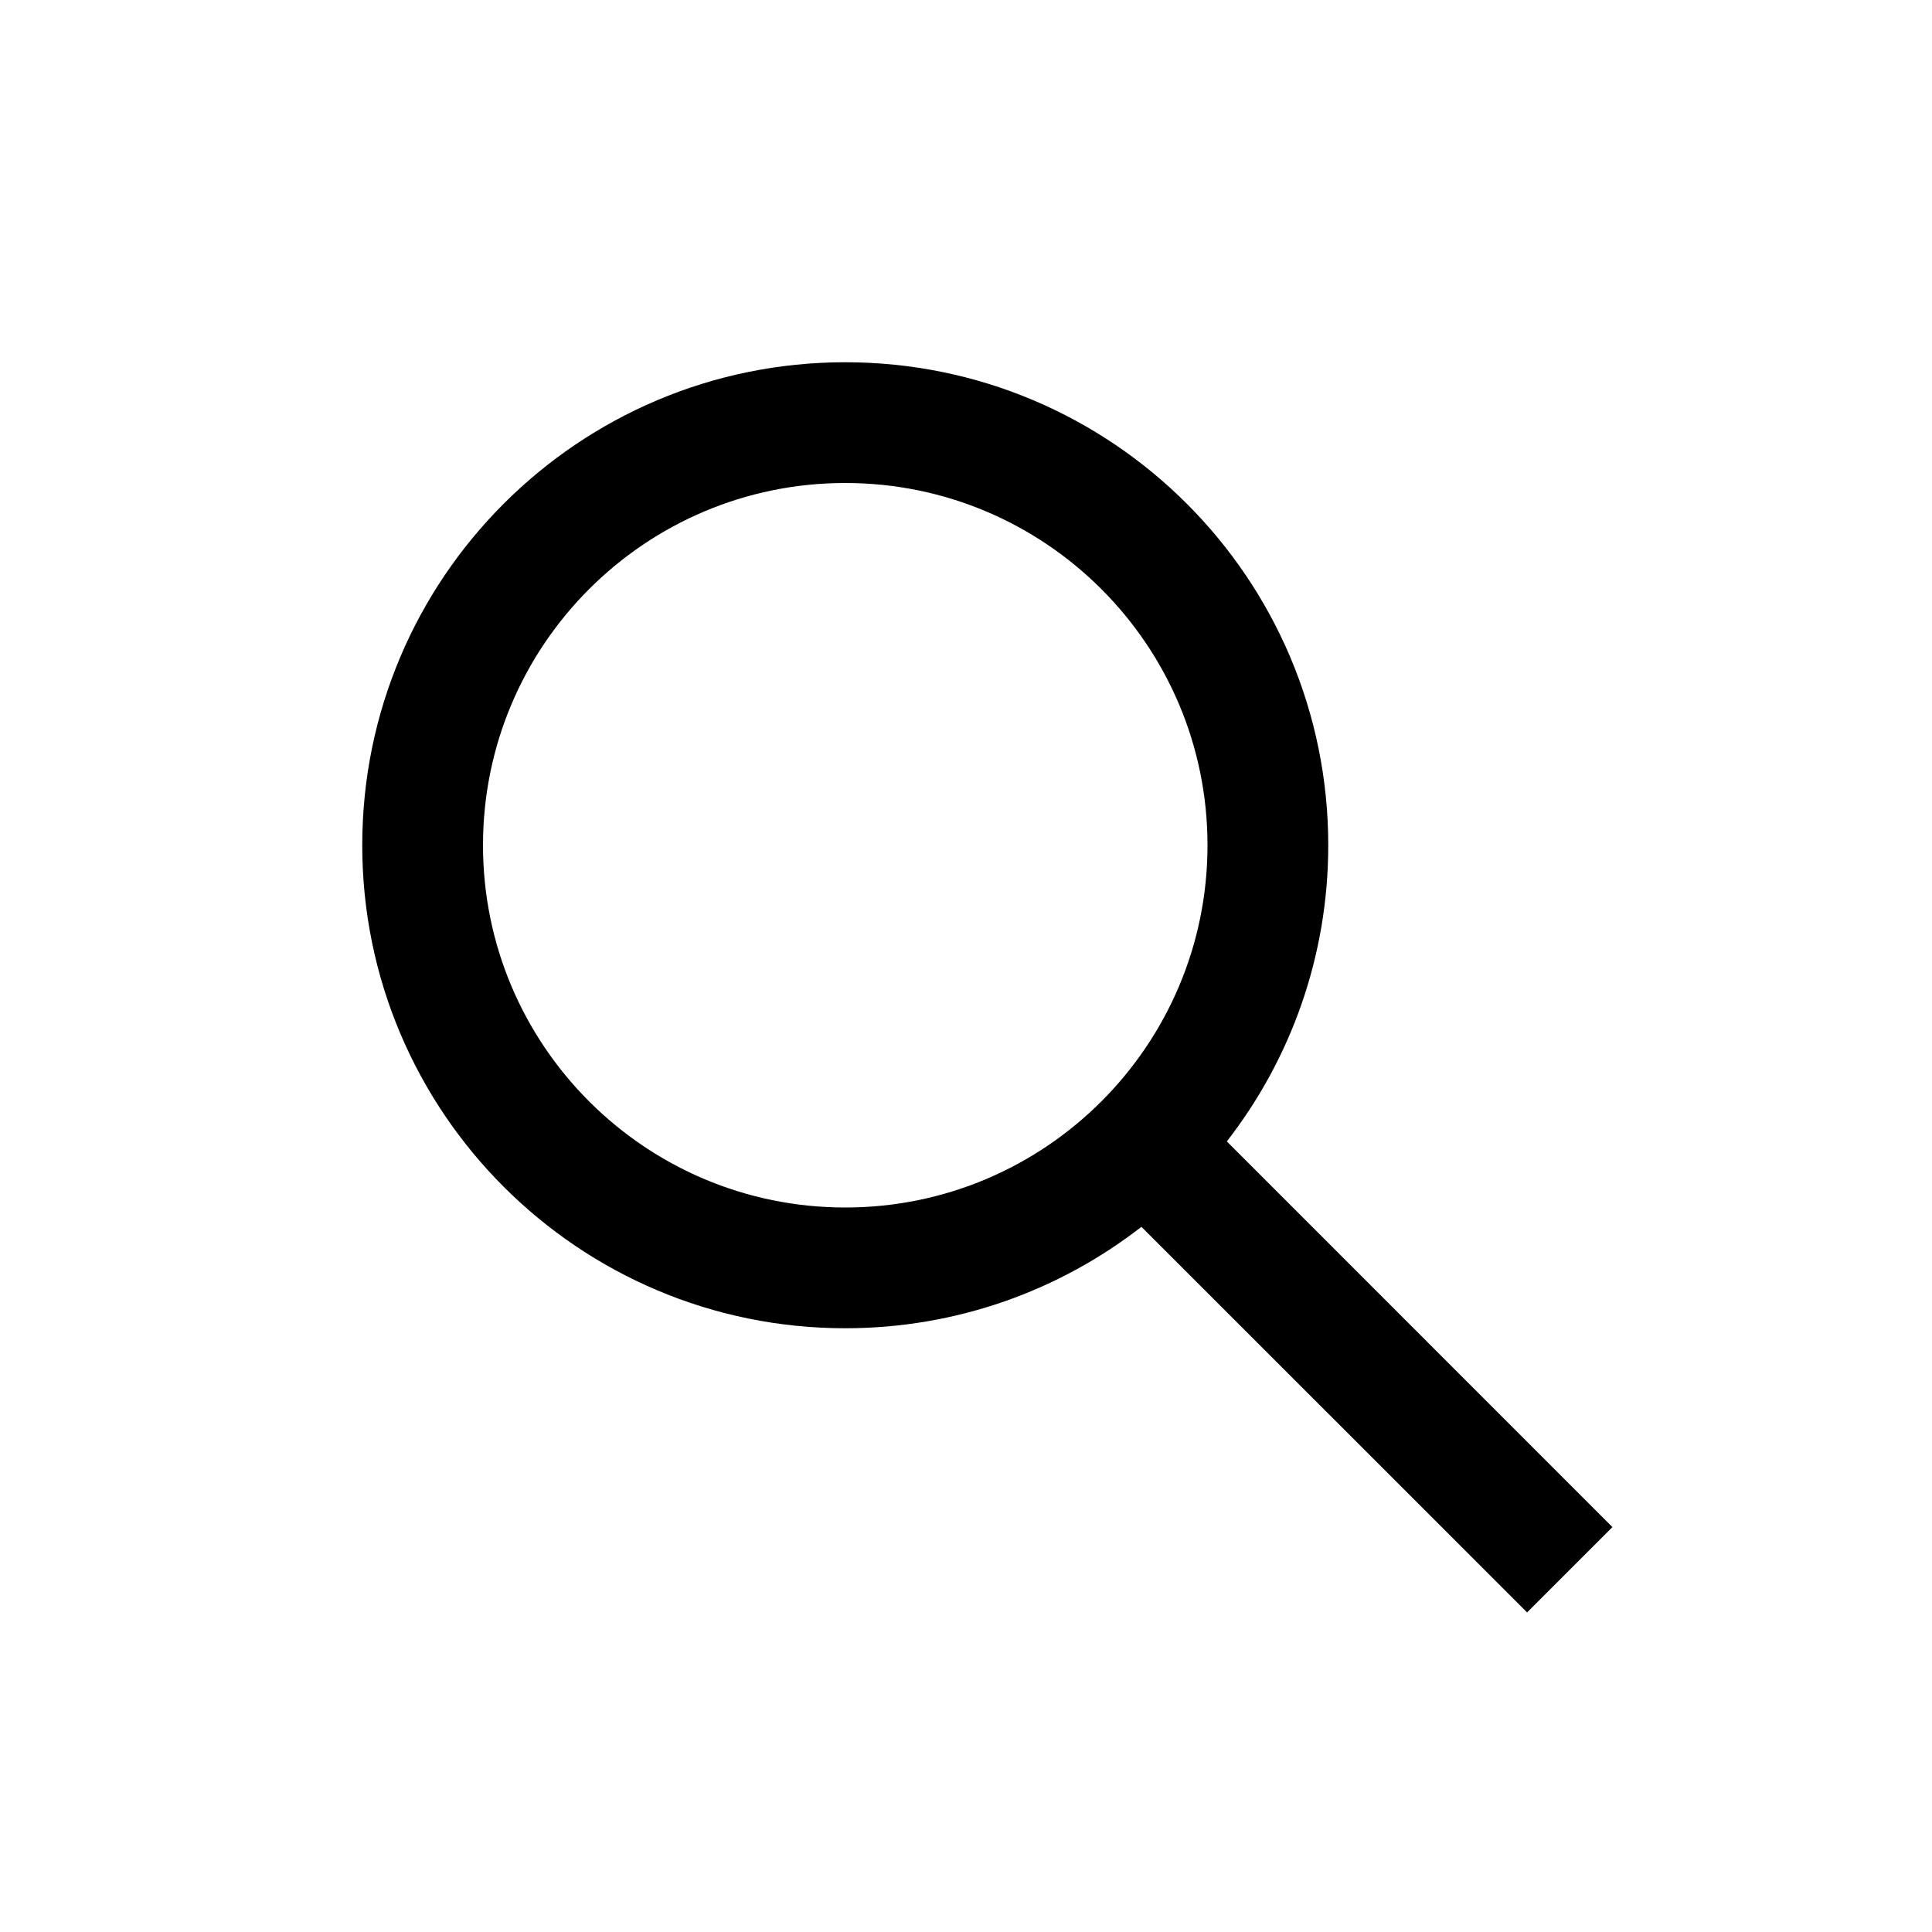
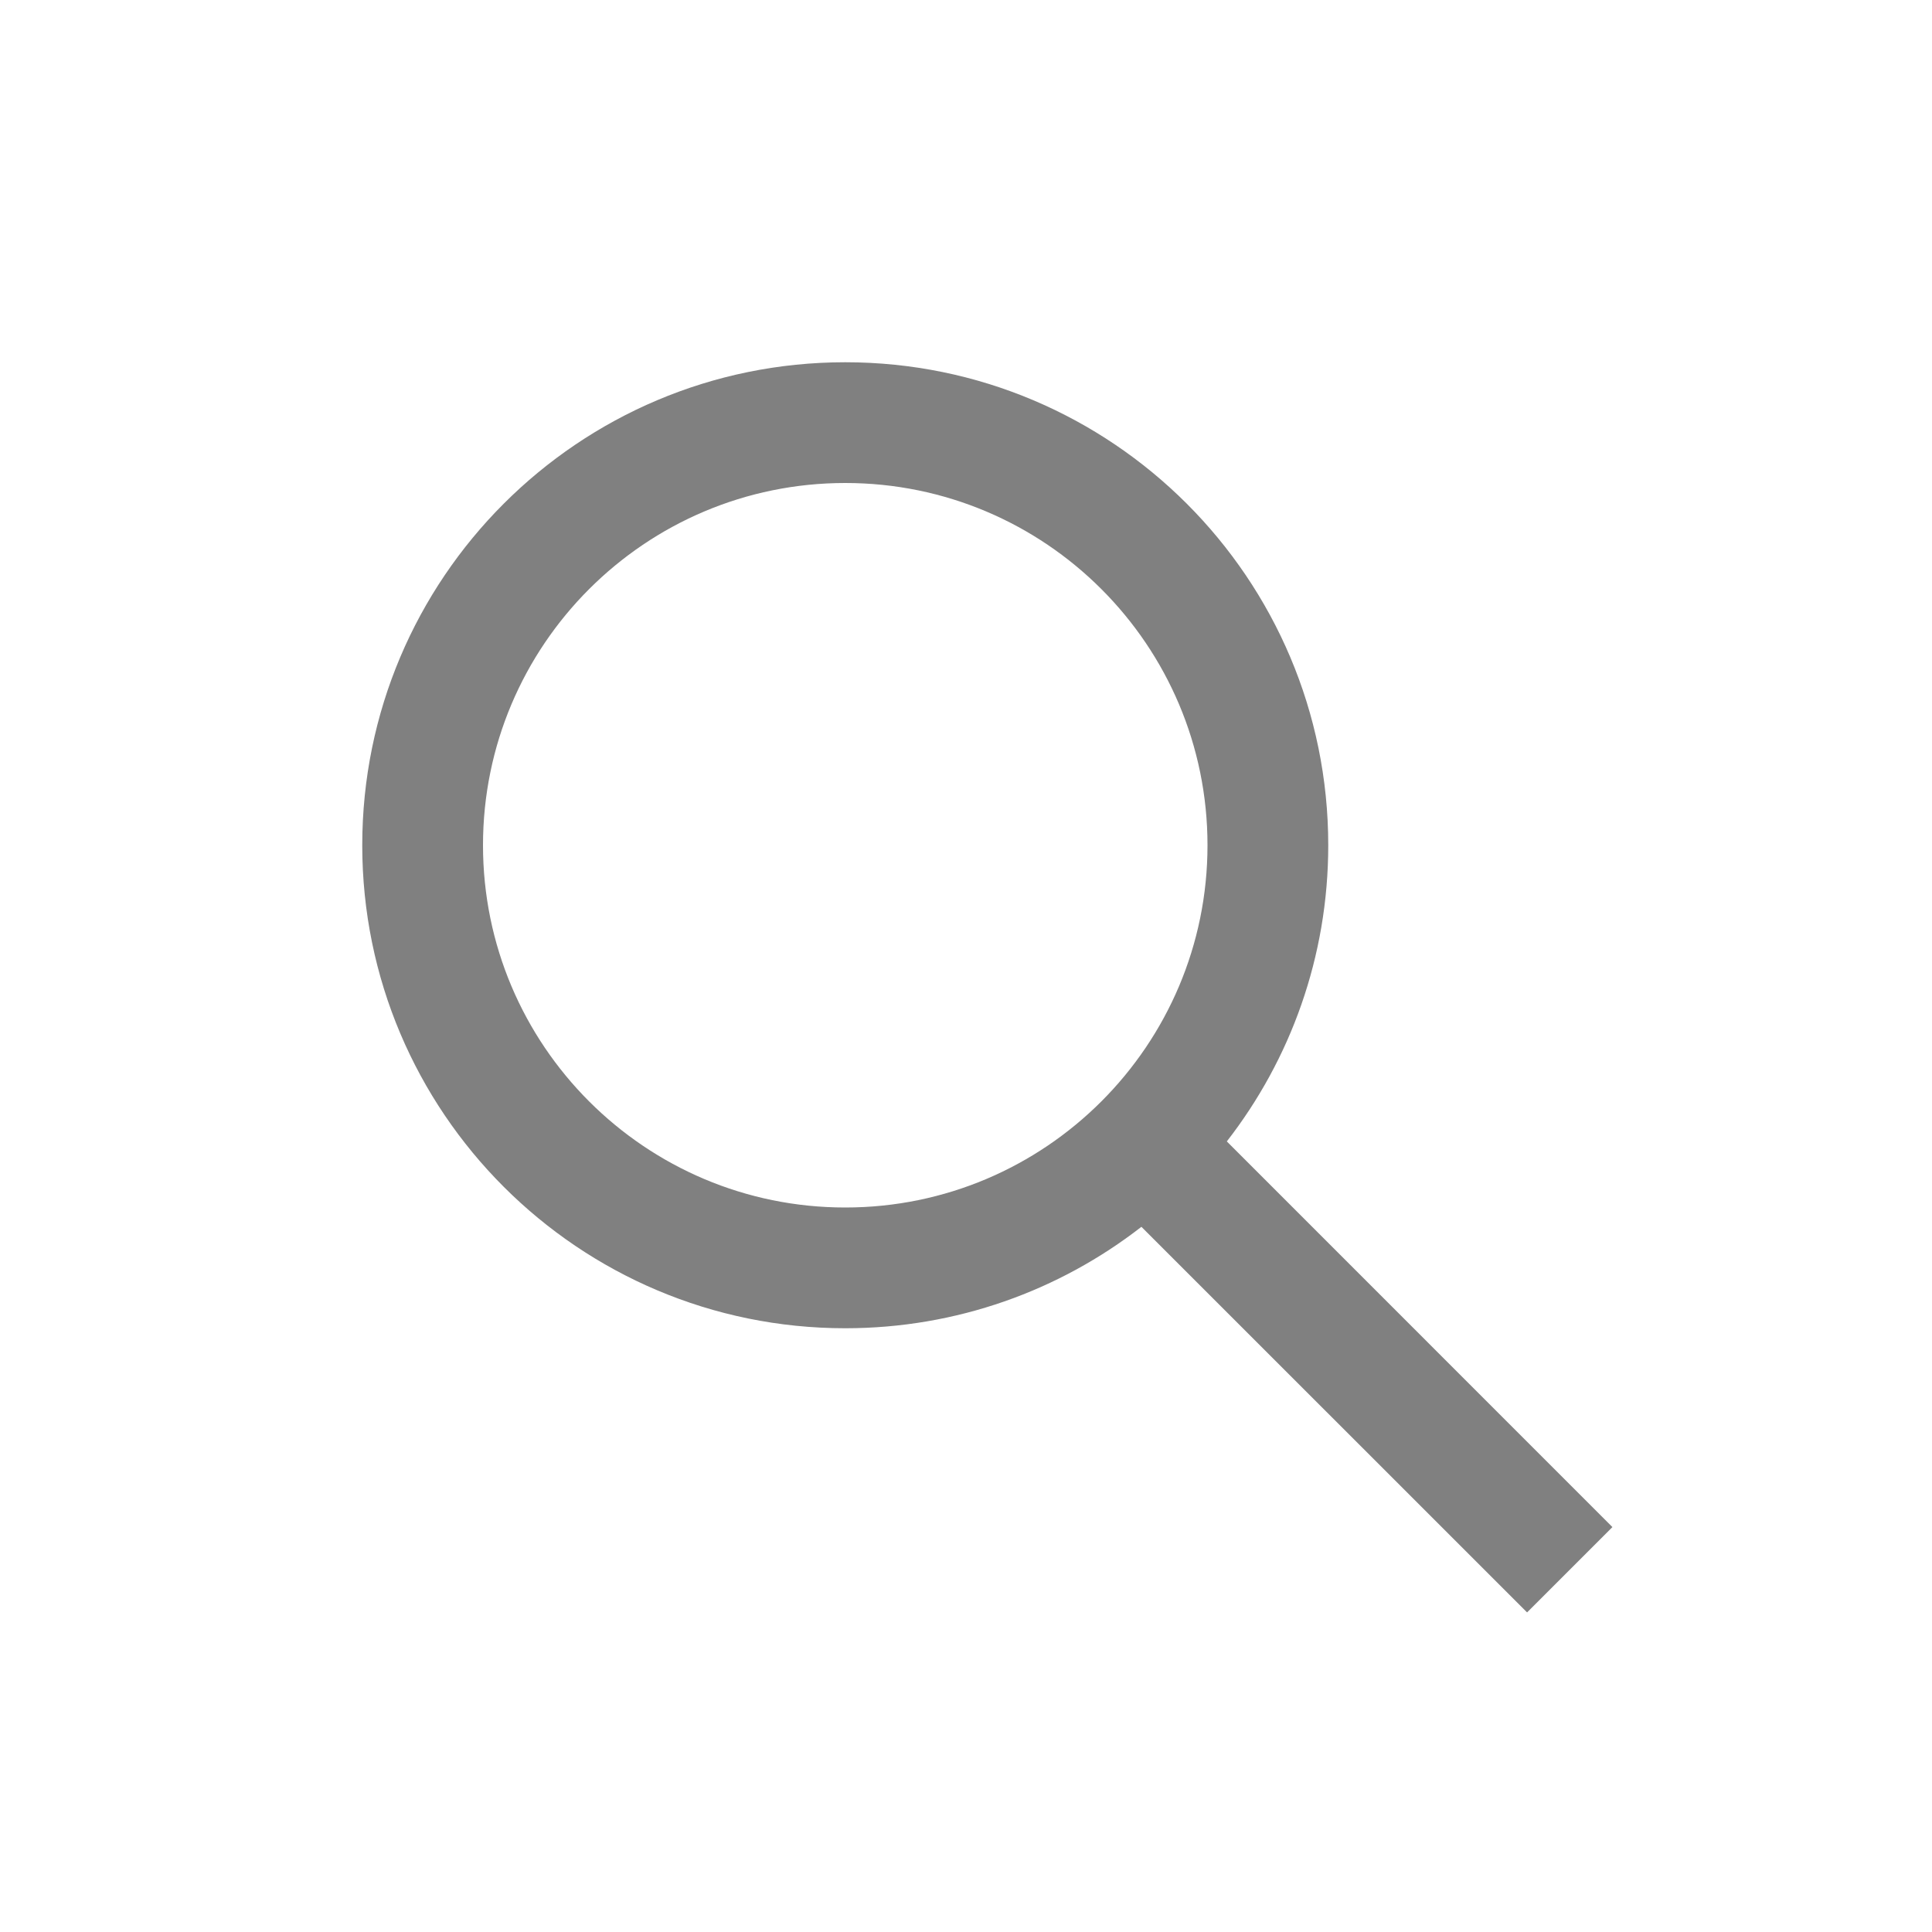
<svg xmlns="http://www.w3.org/2000/svg" width="800px" height="800px" viewBox="0 0 24 24" fill="none">
-   <path fill-rule="evenodd" clip-rule="evenodd" d="M15 10.5C15 12.985 12.985 15 10.5 15C8.015 15 6 12.985 6 10.5C6 8.015 8.015 6 10.5 6C12.985 6 15 8.015 15 10.5ZM14.179 15.24C13.163 16.03 11.886 16.5 10.5 16.5C7.186 16.5 4.5 13.814 4.5 10.5C4.5 7.186 7.186 4.5 10.5 4.5C13.814 4.5 16.5 7.186 16.5 10.5C16.5 11.886 16.03 13.163 15.24 14.179L20.03 18.97L18.97 20.03L14.179 15.24Z" fill="black" />
+   <path fill-rule="evenodd" clip-rule="evenodd" d="M15 10.5C15 12.985 12.985 15 10.5 15C8.015 15 6 12.985 6 10.5C6 8.015 8.015 6 10.5 6C12.985 6 15 8.015 15 10.5ZM14.179 15.24C13.163 16.03 11.886 16.5 10.5 16.5C7.186 16.5 4.5 13.814 4.5 10.5C4.5 7.186 7.186 4.5 10.5 4.5C13.814 4.5 16.5 7.186 16.5 10.5C16.5 11.886 16.03 13.163 15.24 14.179L20.03 18.97L18.97 20.03L14.179 15.24Z" fill="gray" />
</svg>
